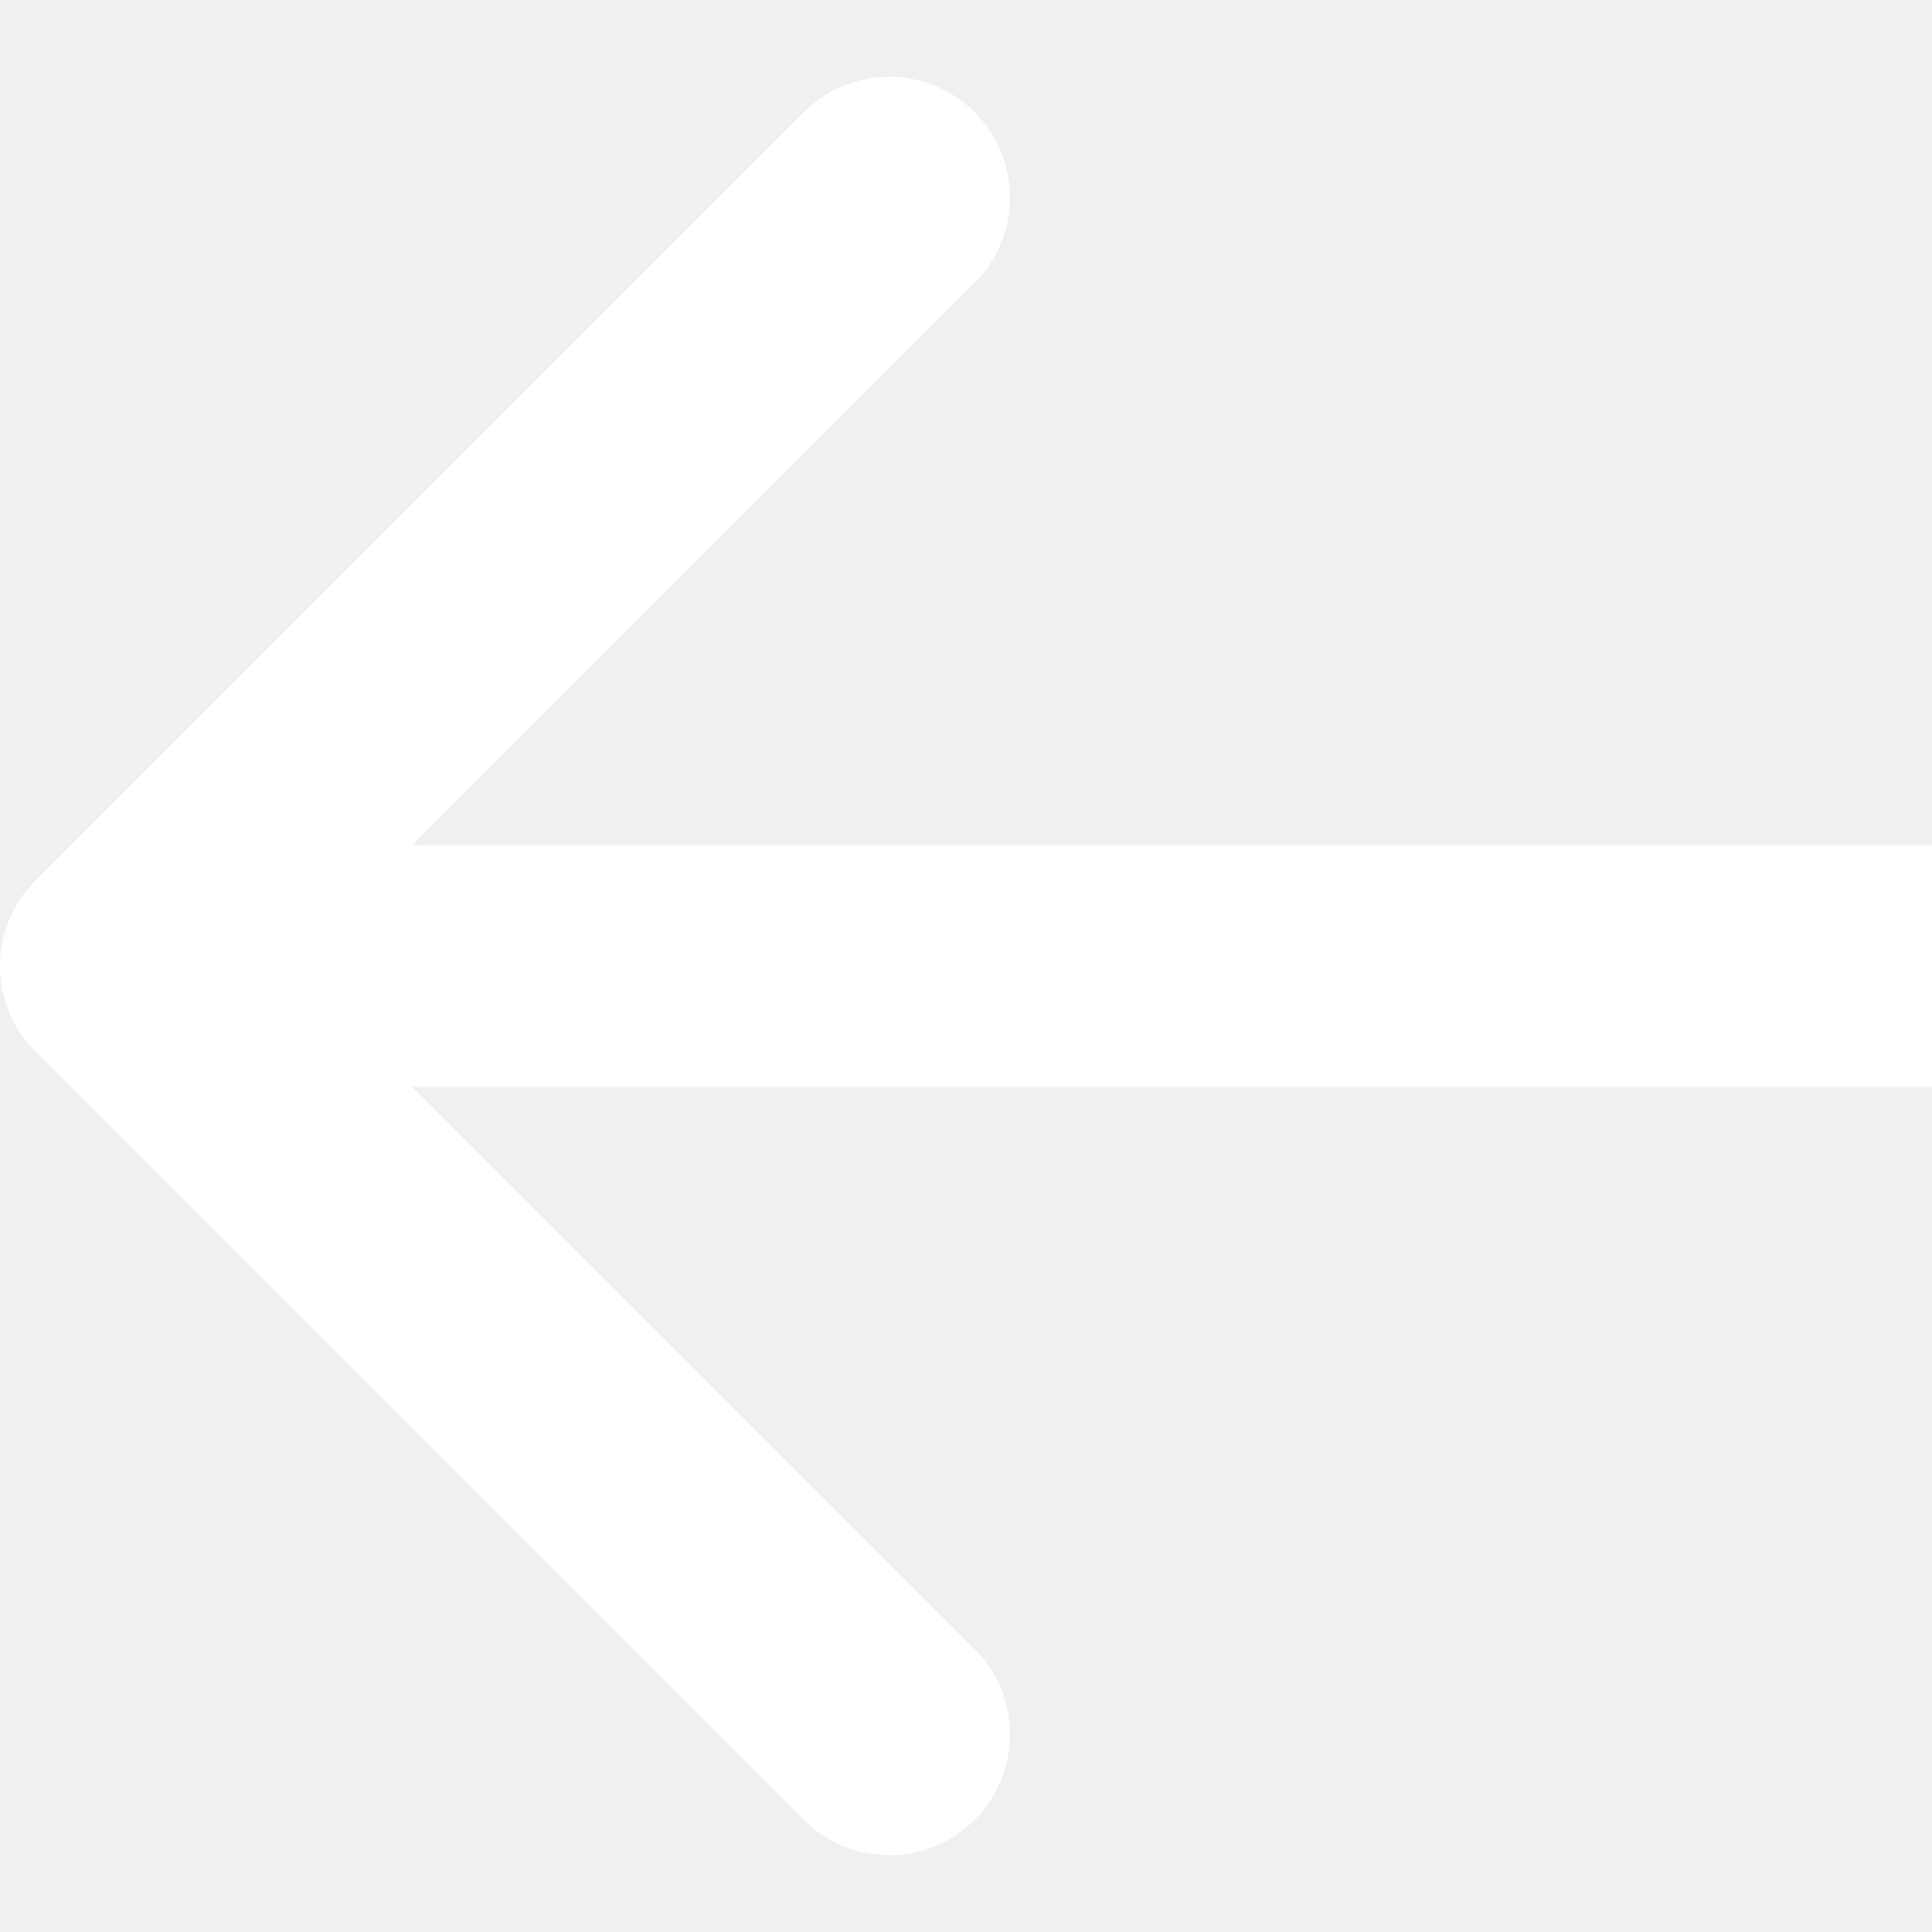
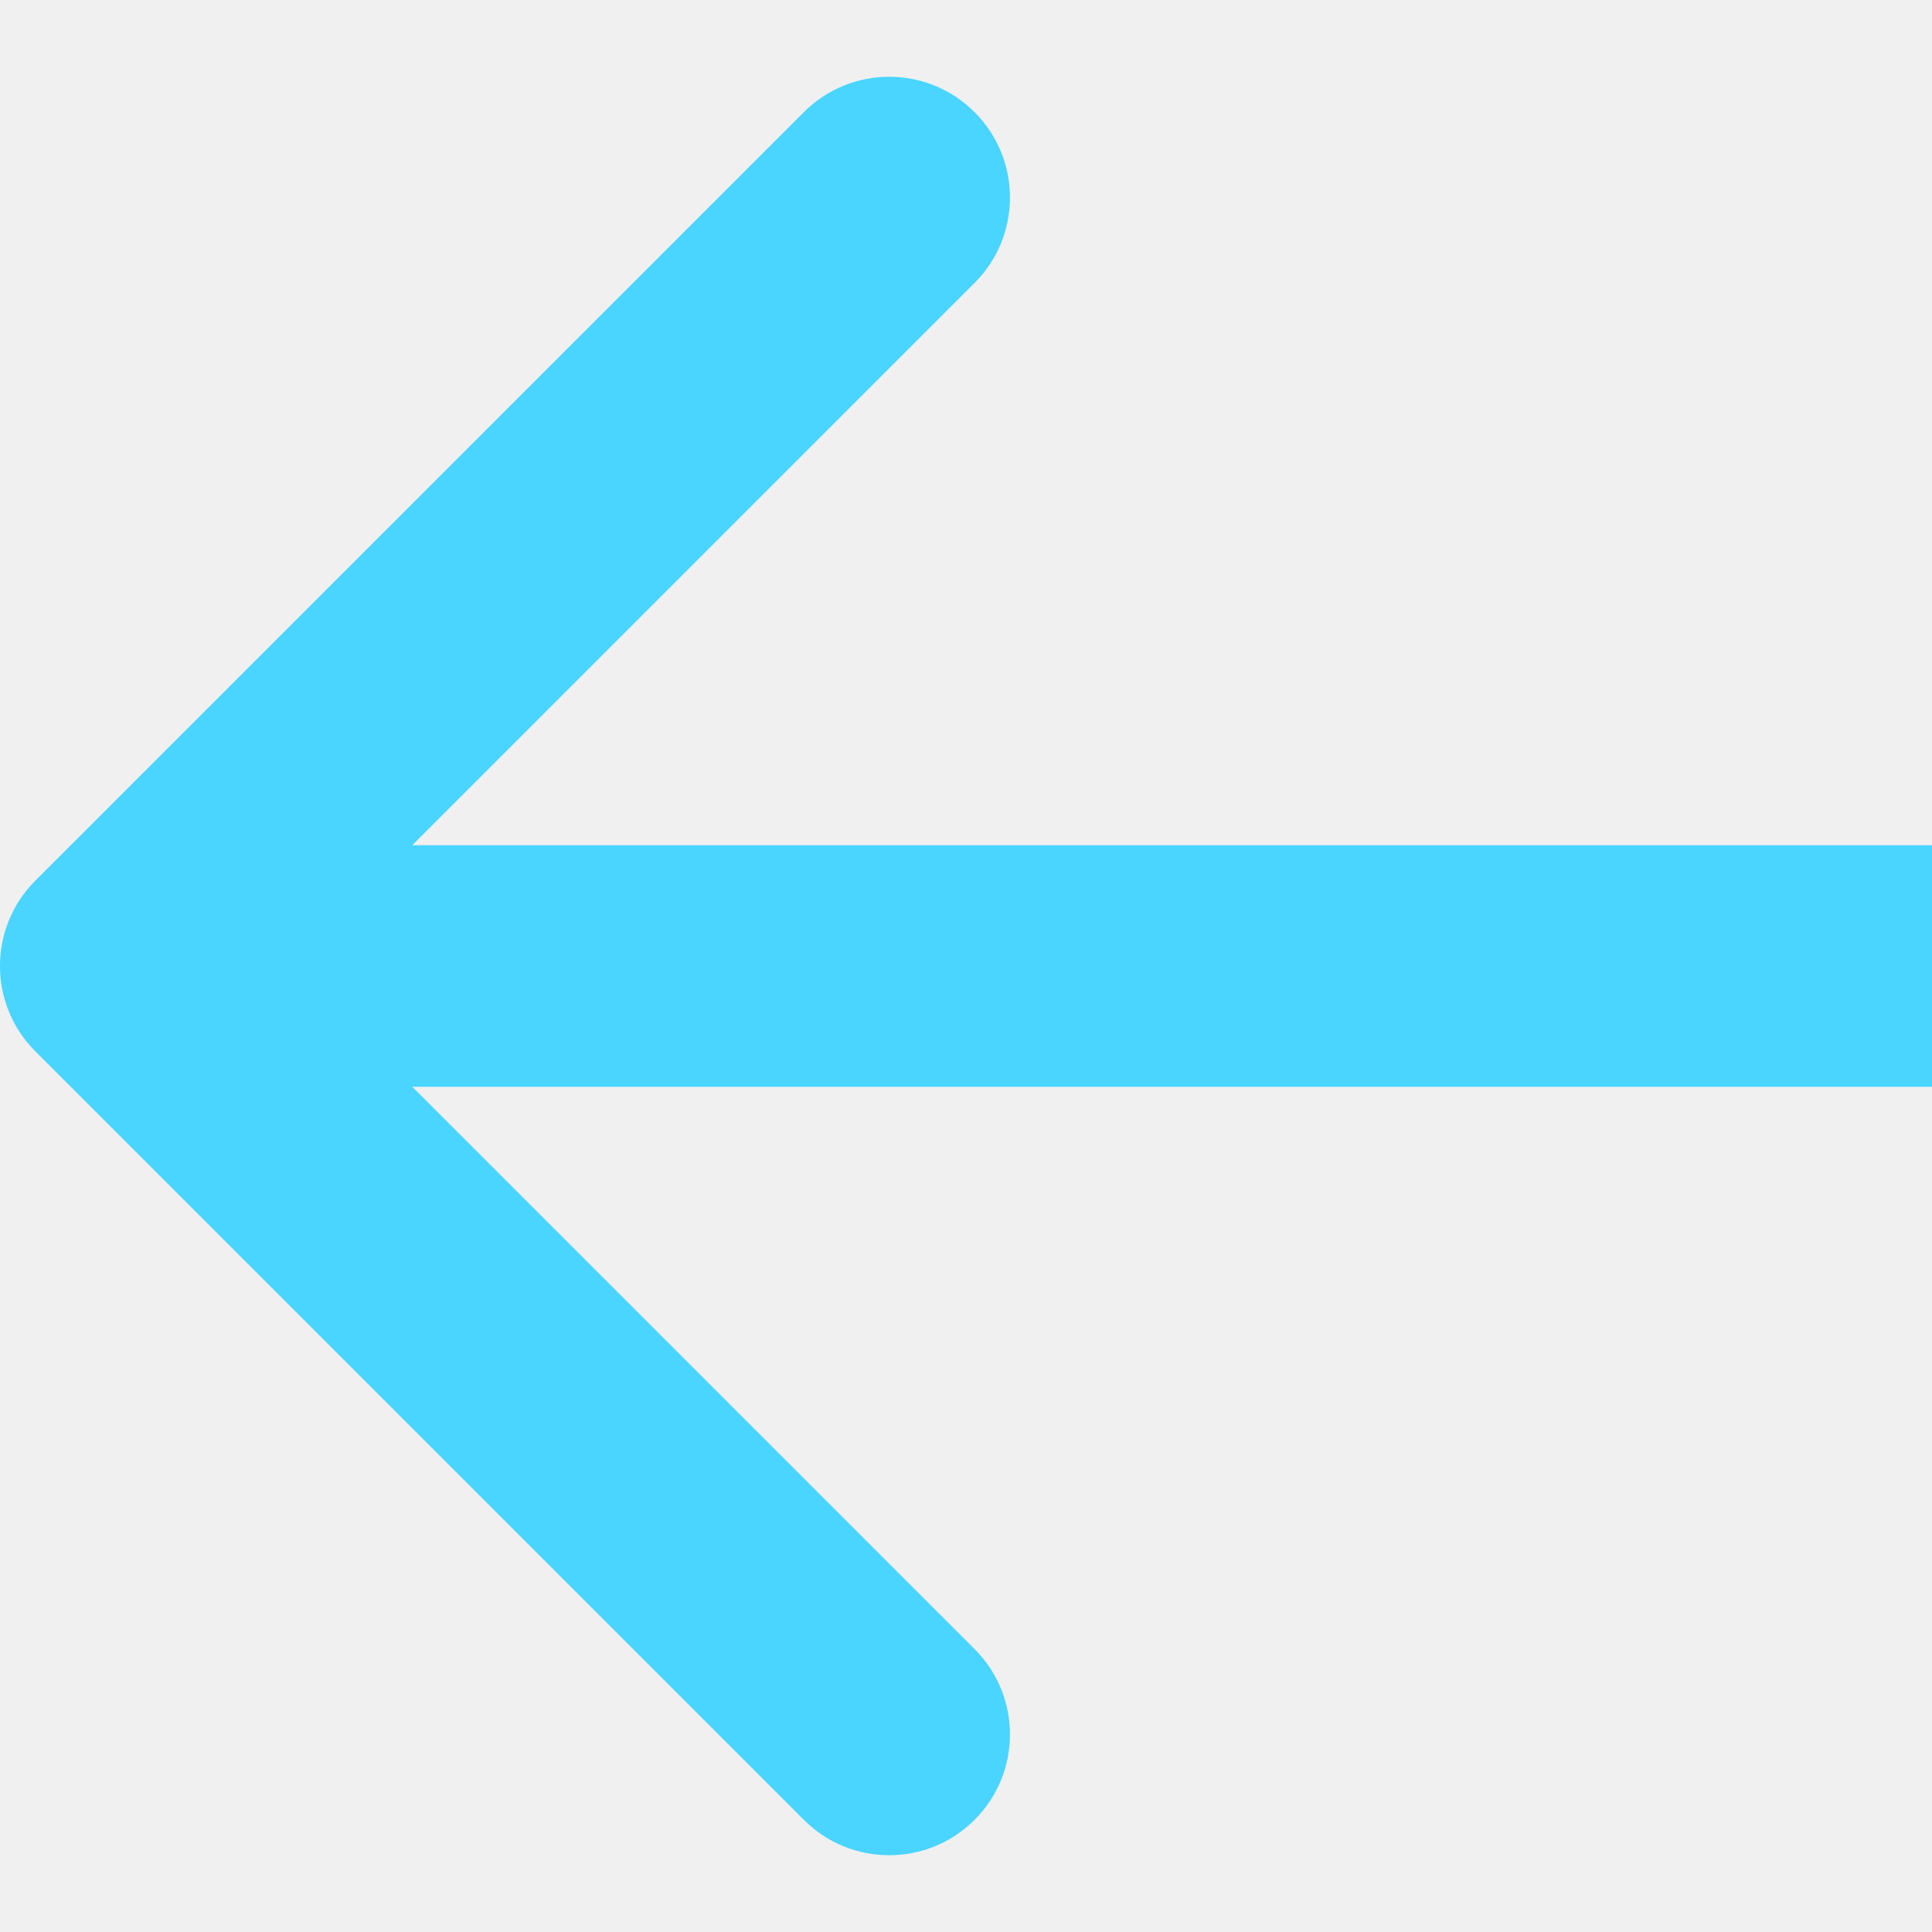
<svg xmlns="http://www.w3.org/2000/svg" width="16" height="16" viewBox="0 0 16 16" fill="none">
-   <path d="M0.293 7.293C-0.098 7.683 -0.098 8.317 0.293 8.707L6.657 15.071C7.047 15.462 7.681 15.462 8.071 15.071C8.462 14.681 8.462 14.047 8.071 13.657L2.414 8L8.071 2.343C8.462 1.953 8.462 1.319 8.071 0.929C7.681 0.538 7.047 0.538 6.657 0.929L0.293 7.293ZM16 7L1 7V9L16 9V7Z" fill="white" />
+   <path d="M0.293 7.293C-0.098 7.683 -0.098 8.317 0.293 8.707L6.657 15.071C7.047 15.462 7.681 15.462 8.071 15.071C8.462 14.681 8.462 14.047 8.071 13.657L2.414 8L8.071 2.343C8.462 1.953 8.462 1.319 8.071 0.929C7.681 0.538 7.047 0.538 6.657 0.929L0.293 7.293ZM16 7L1 7V9L16 9V7Z" fill="#49D5FF" />
</svg>
